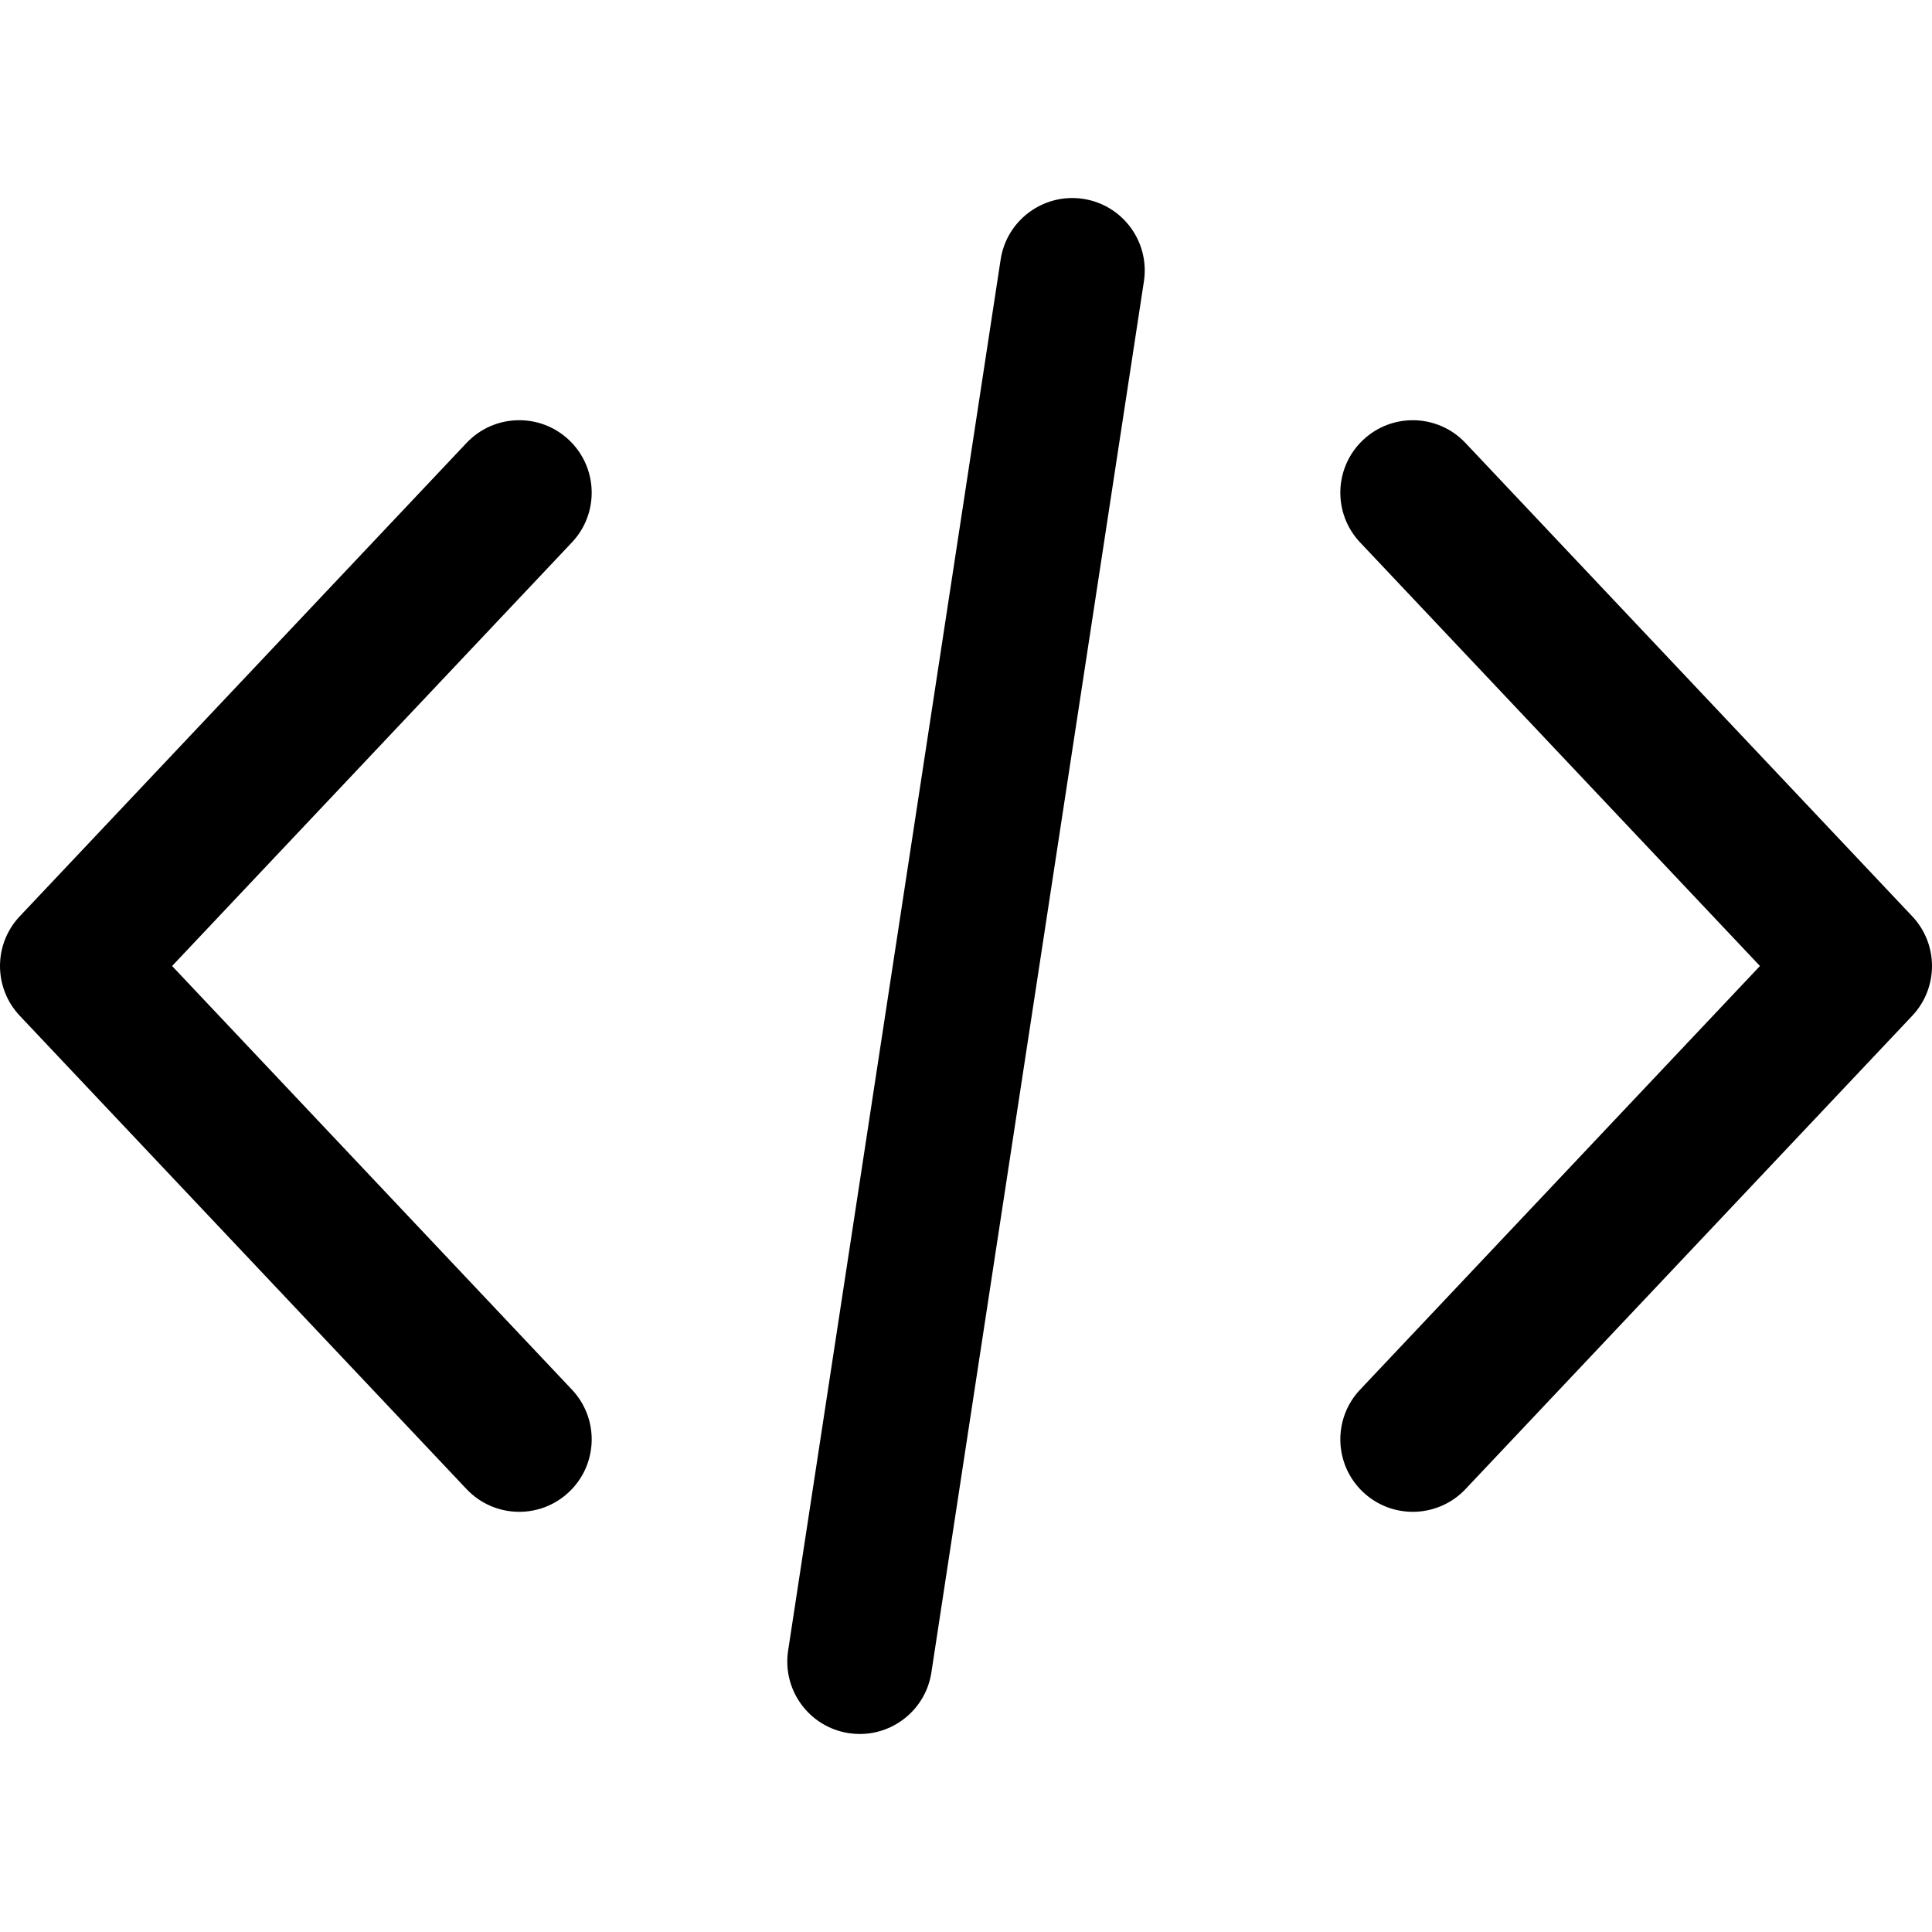
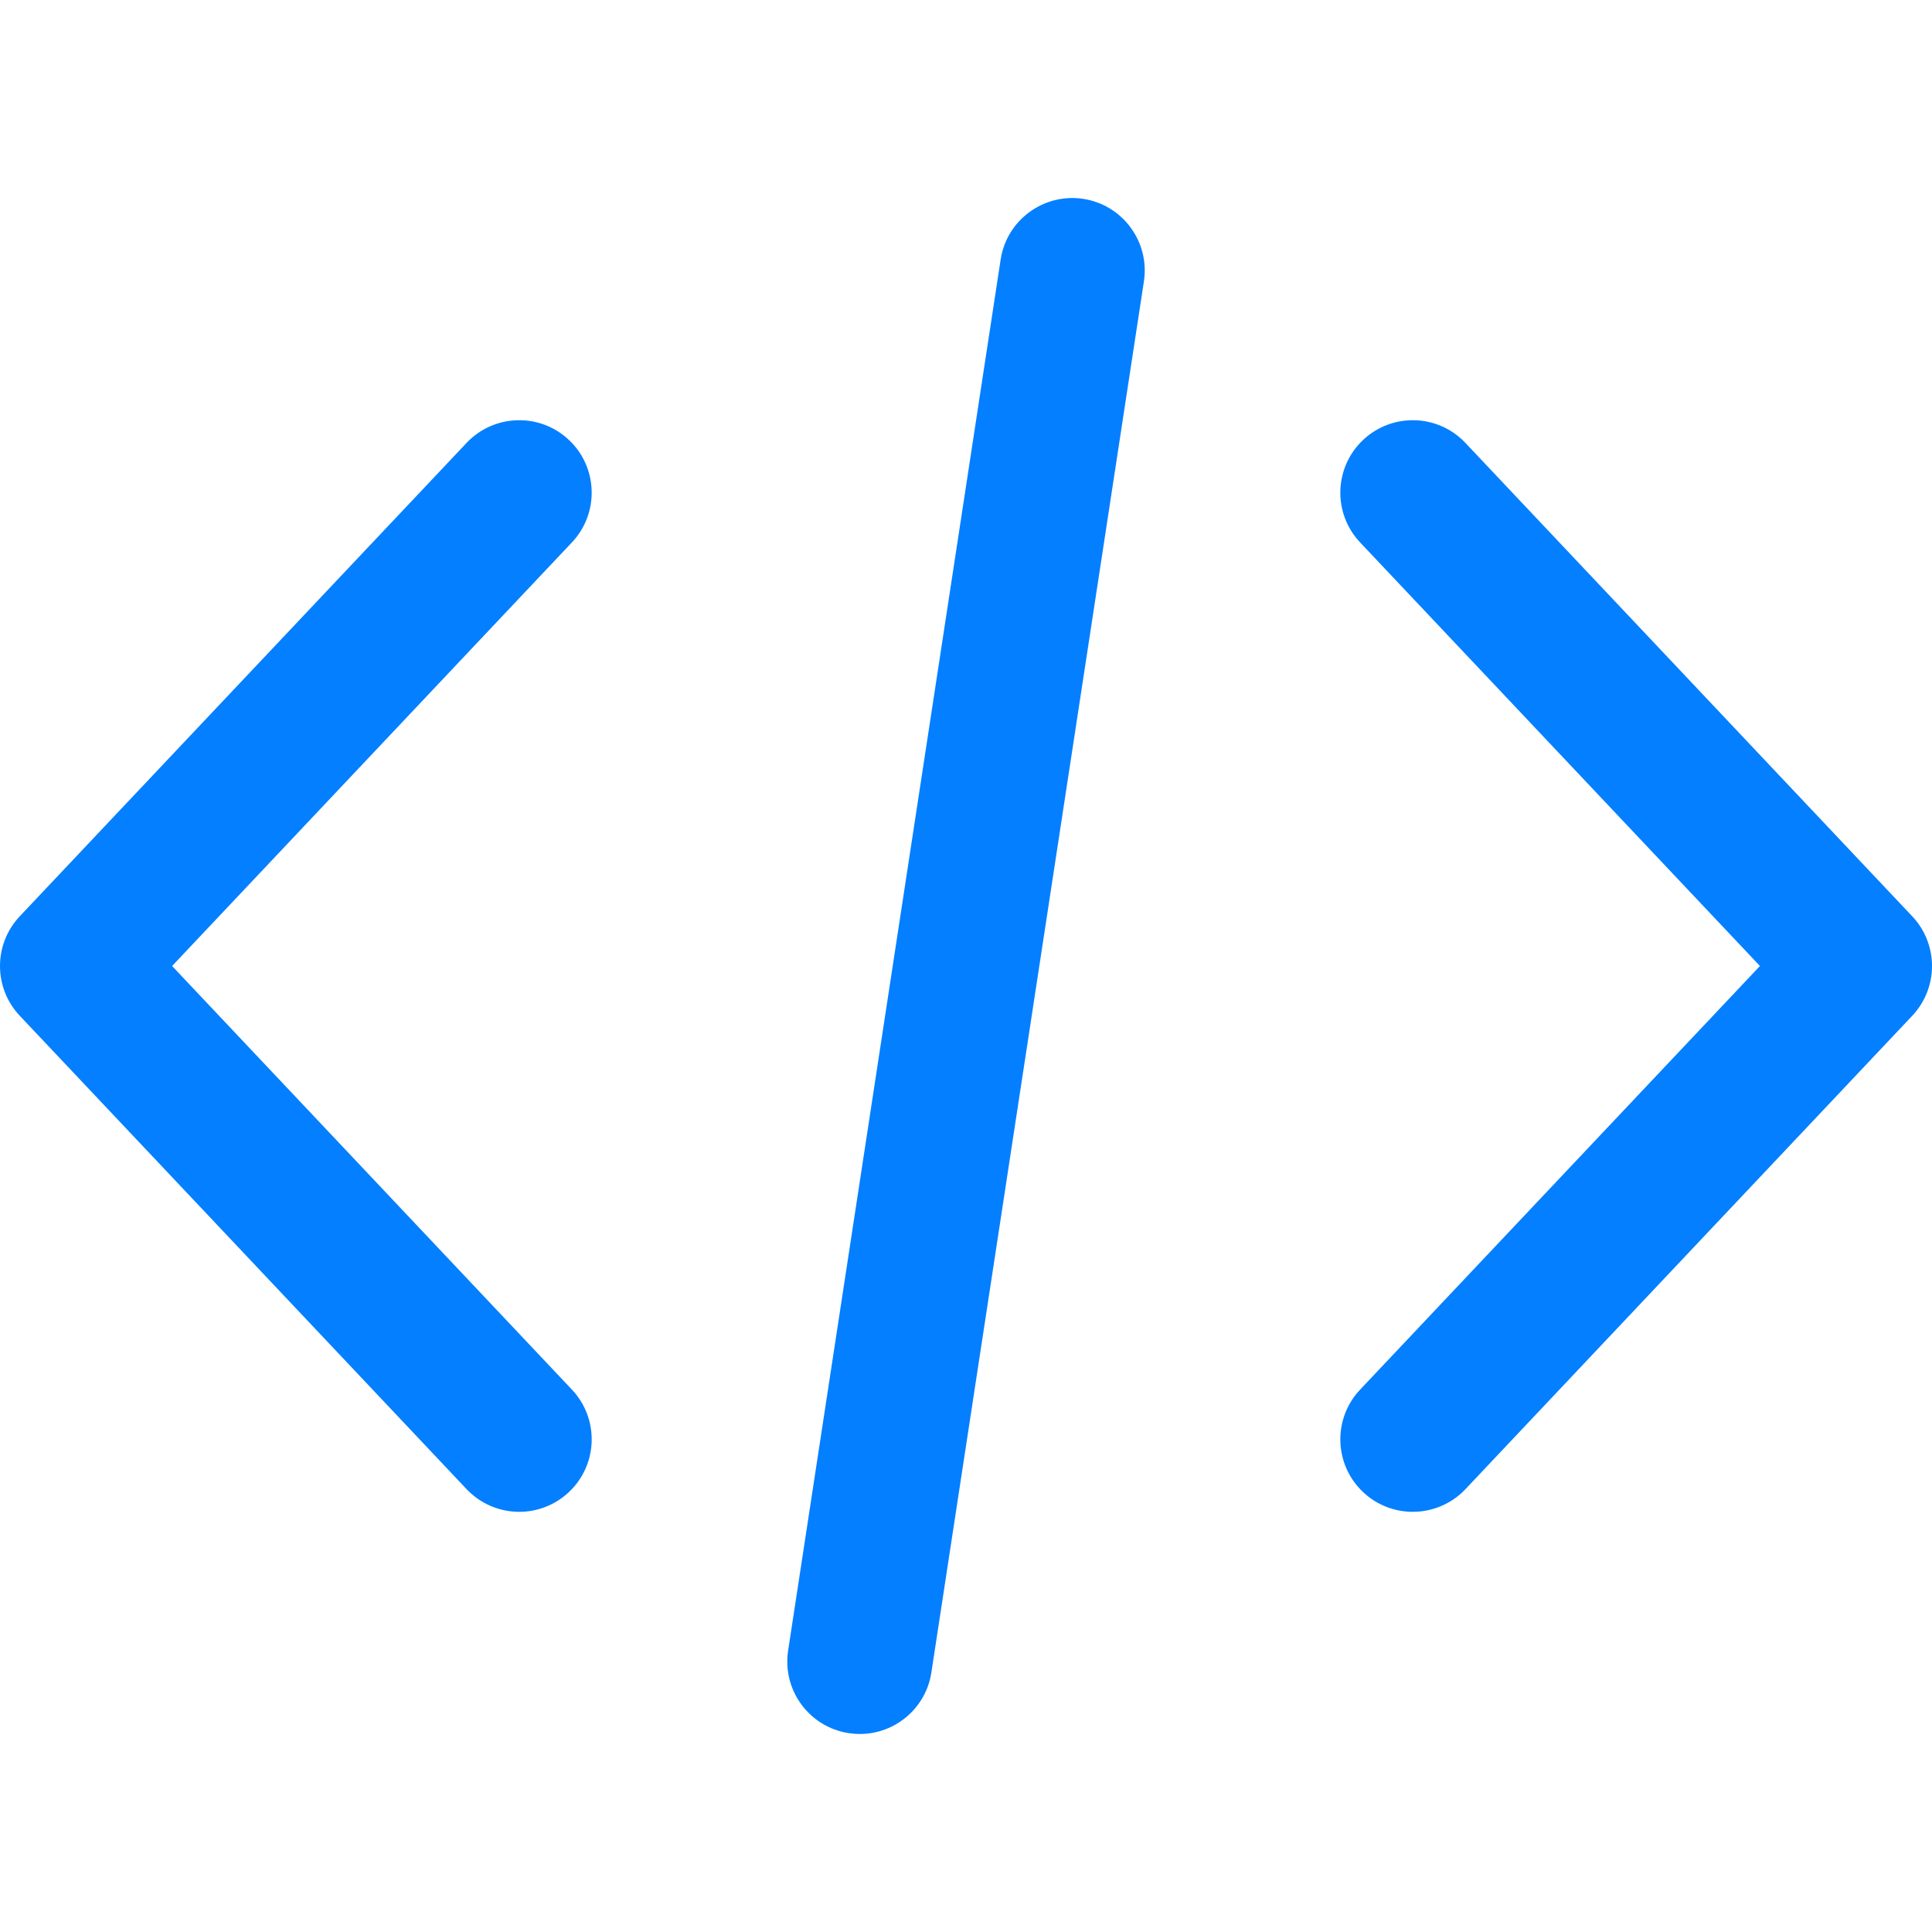
- <svg xmlns="http://www.w3.org/2000/svg" version="1.1" id="Capa_1" x="0px" y="0px" viewBox="0 0 511.997 511.997" style="enable-background:new 0 0 511.997 511.997;" xml:space="preserve">
+ <svg xmlns="http://www.w3.org/2000/svg" version="1.1" width="512" height="512" x="0" y="0" viewBox="0 0 511.997 511.997" style="enable-background:new 0 0 512 512" xml:space="preserve" class="">
  <g>
    <g>
-       <path d="M506.76,242.828l-118.4-125.44c-7.277-7.718-19.424-8.07-27.142-0.787c-7.706,7.277-8.064,19.43-0.781,27.142    l105.965,112.256L360.437,368.268c-7.283,7.712-6.925,19.859,0.781,27.142c3.712,3.501,8.454,5.235,13.178,5.235    c5.101,0,10.195-2.022,13.965-6.01l118.4-125.446C513.742,261.785,513.742,250.226,506.76,242.828z" />
+       <g>
+         <path d="M506.76,242.828l-118.4-125.44c-7.277-7.718-19.424-8.07-27.142-0.787c-7.706,7.277-8.064,19.43-0.781,27.142    l105.965,112.256L360.437,368.268c-7.283,7.712-6.925,19.859,0.781,27.142c3.712,3.501,8.454,5.235,13.178,5.235    c5.101,0,10.195-2.022,13.965-6.01l118.4-125.446C513.742,261.785,513.742,250.226,506.76,242.828z" fill="#047fff" data-original="#000000" style="" class="" />
+       </g>
    </g>
+     <g>
+       <g>
+         <path d="M151.566,368.262L45.608,255.999l105.958-112.262c7.277-7.712,6.925-19.866-0.787-27.142    c-7.706-7.277-19.866-6.925-27.142,0.787l-118.4,125.44c-6.982,7.398-6.982,18.963,0,26.362L123.643,394.63    c3.776,4,8.864,6.016,13.965,6.016c4.723,0,9.466-1.741,13.171-5.242C158.498,388.127,158.843,375.974,151.566,368.262z" fill="#047fff" data-original="#000000" style="" class="" />
+       </g>
+     </g>
+     <g>
+       <g>
+         <path d="M287.061,52.697c-10.477-1.587-20.282,5.606-21.882,16.083l-56.32,368.64c-1.6,10.483,5.6,20.282,16.083,21.882    c0.986,0.147,1.958,0.218,2.925,0.218c9.325,0,17.504-6.803,18.957-16.301l56.32-368.64    C304.744,64.095,297.544,54.297,287.061,52.697z" fill="#047fff" data-original="#000000" style="" class="" />
+       </g>
+     </g>
+     <g>
+ </g>
+     <g>
+ </g>
+     <g>
+ </g>
+     <g>
+ </g>
+     <g>
+ </g>
+     <g>
+ </g>
+     <g>
+ </g>
+     <g>
+ </g>
+     <g>
+ </g>
+     <g>
+ </g>
+     <g>
+ </g>
+     <g>
+ </g>
+     <g>
+ </g>
+     <g>
+ </g>
+     <g>
+ </g>
  </g>
-   <g>
-     <g>
-       <path d="M151.566,368.262L45.608,255.999l105.958-112.262c7.277-7.712,6.925-19.866-0.787-27.142    c-7.706-7.277-19.866-6.925-27.142,0.787l-118.4,125.44c-6.982,7.398-6.982,18.963,0,26.362L123.643,394.63    c3.776,4,8.864,6.016,13.965,6.016c4.723,0,9.466-1.741,13.171-5.242C158.498,388.127,158.843,375.974,151.566,368.262z" />
-     </g>
-   </g>
-   <g>
-     <g>
-       <path d="M287.061,52.697c-10.477-1.587-20.282,5.606-21.882,16.083l-56.32,368.64c-1.6,10.483,5.6,20.282,16.083,21.882    c0.986,0.147,1.958,0.218,2.925,0.218c9.325,0,17.504-6.803,18.957-16.301l56.32-368.64    C304.744,64.095,297.544,54.297,287.061,52.697z" />
-     </g>
-   </g>
-   <g>
- </g>
-   <g>
- </g>
-   <g>
- </g>
-   <g>
- </g>
-   <g>
- </g>
-   <g>
- </g>
-   <g>
- </g>
-   <g>
- </g>
-   <g>
- </g>
-   <g>
- </g>
-   <g>
- </g>
-   <g>
- </g>
-   <g>
- </g>
-   <g>
- </g>
-   <g>
- </g>
</svg>
